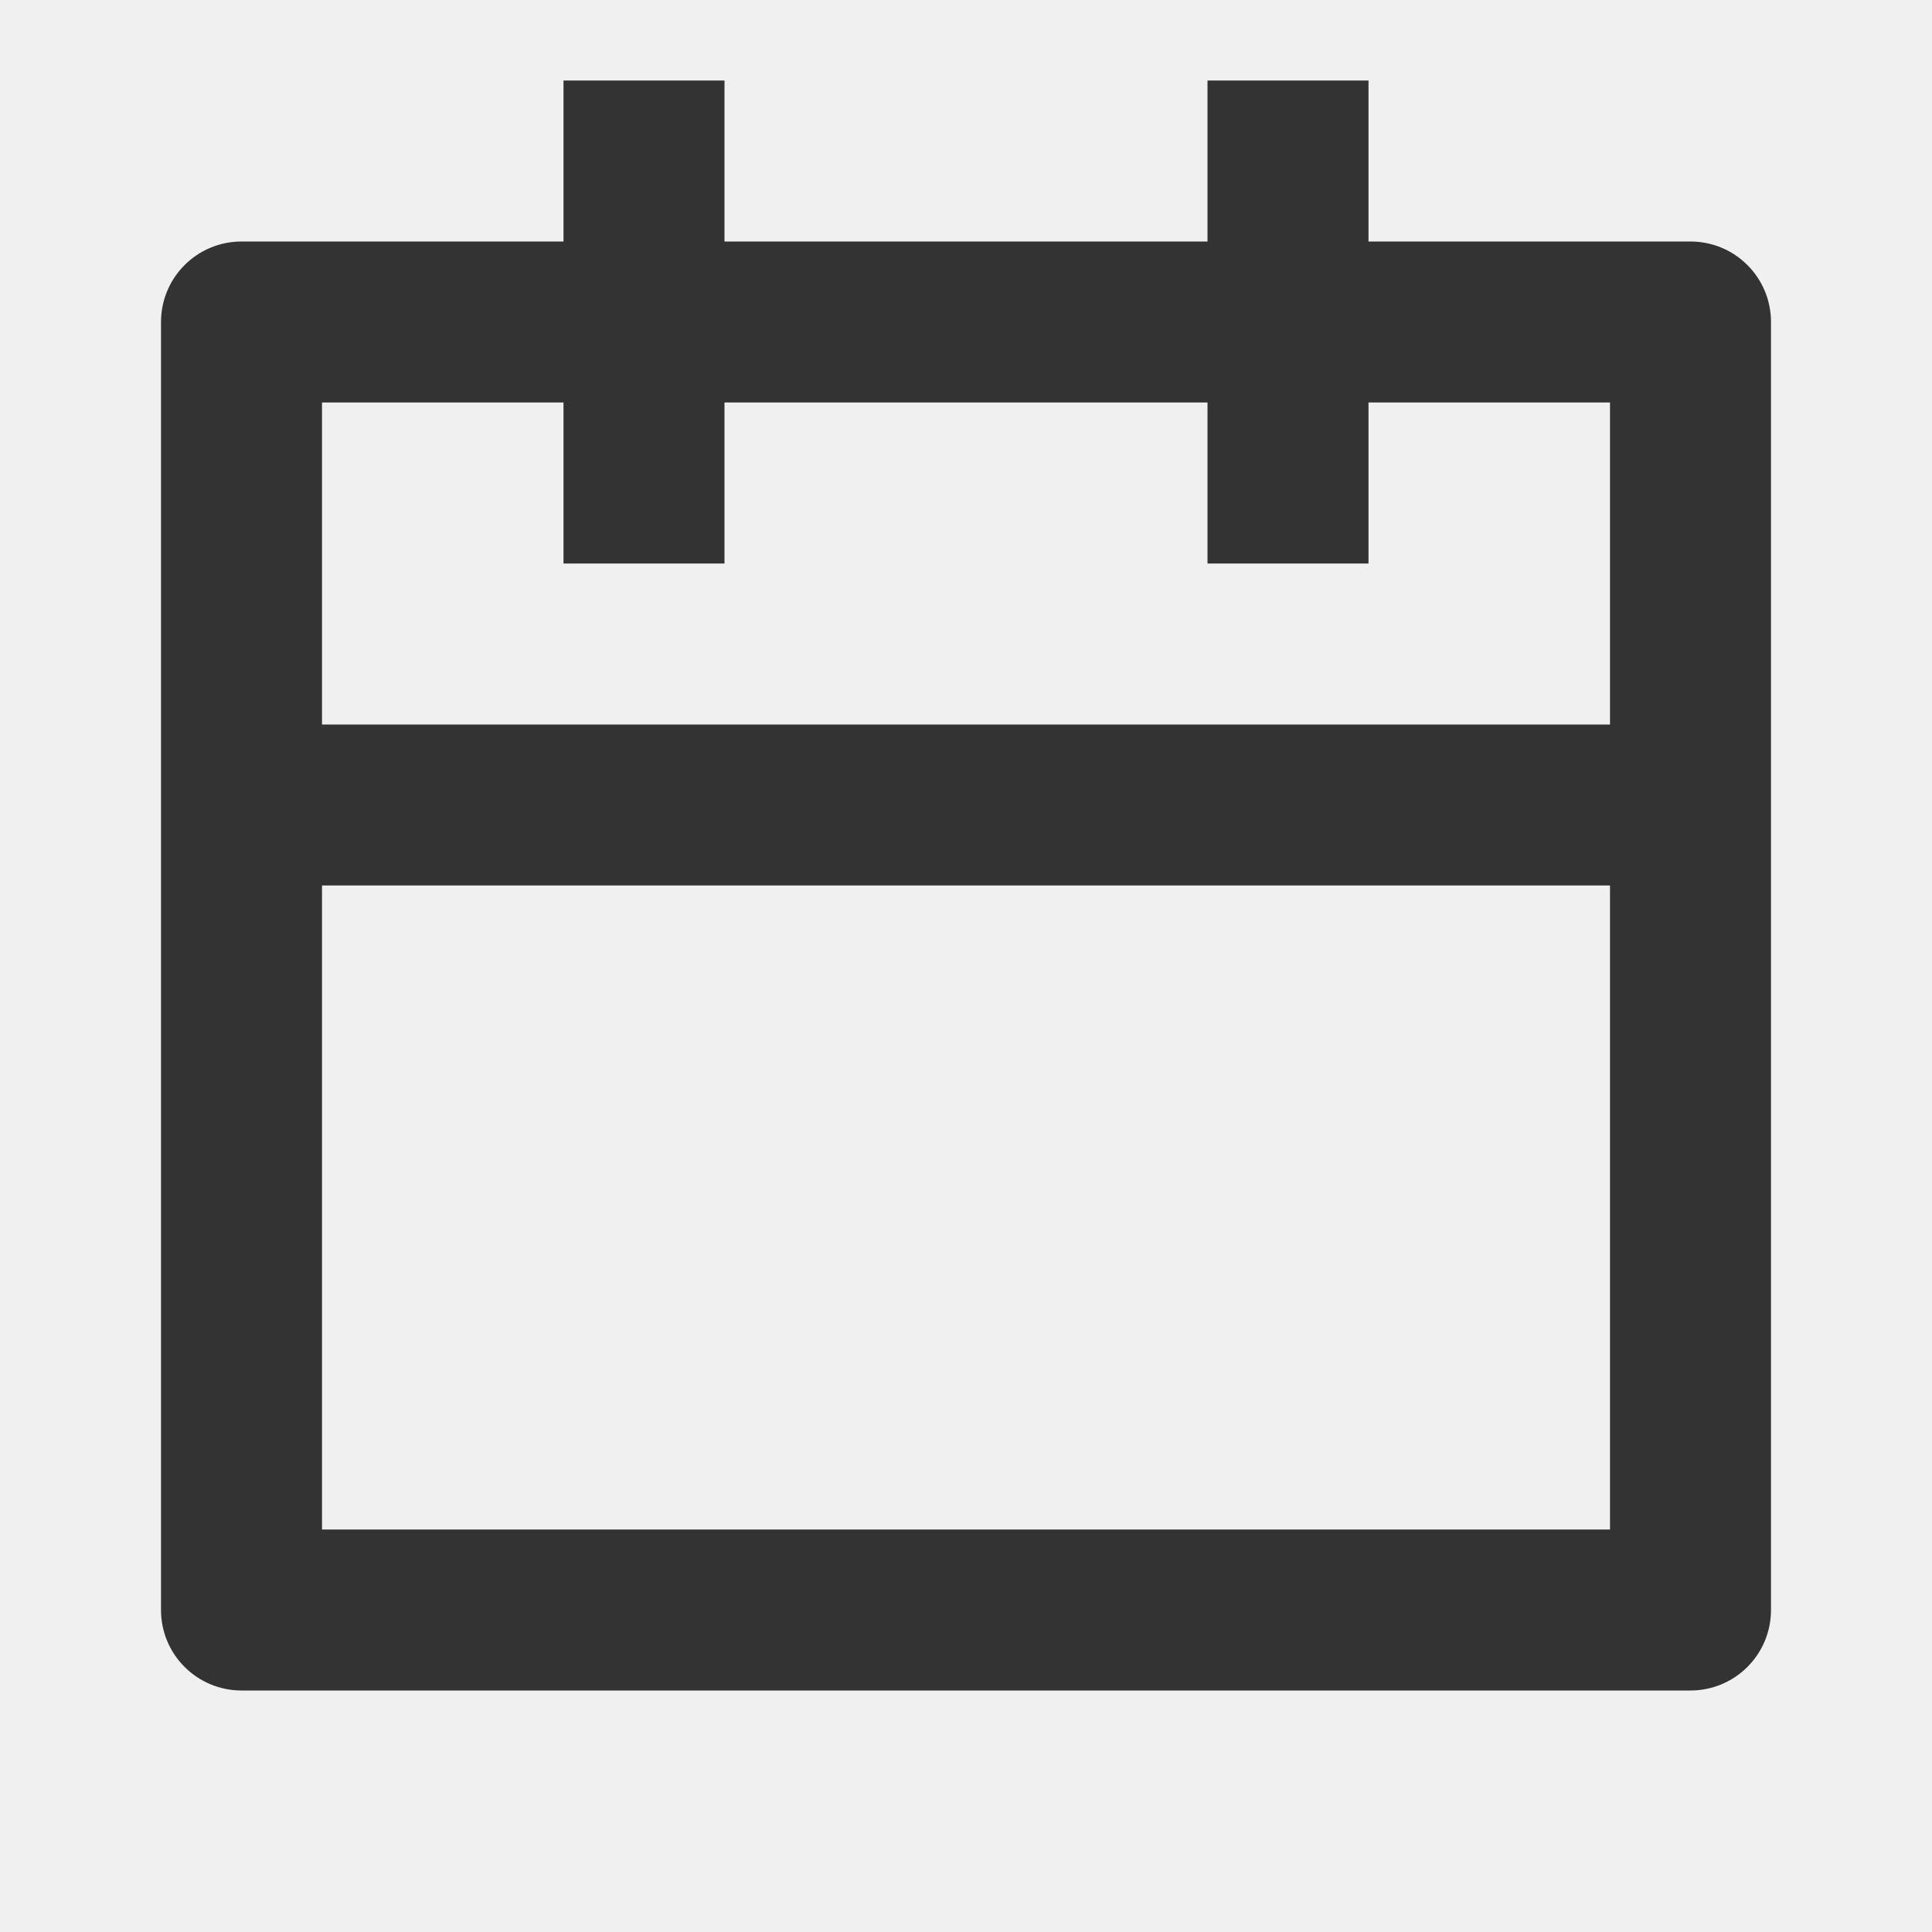
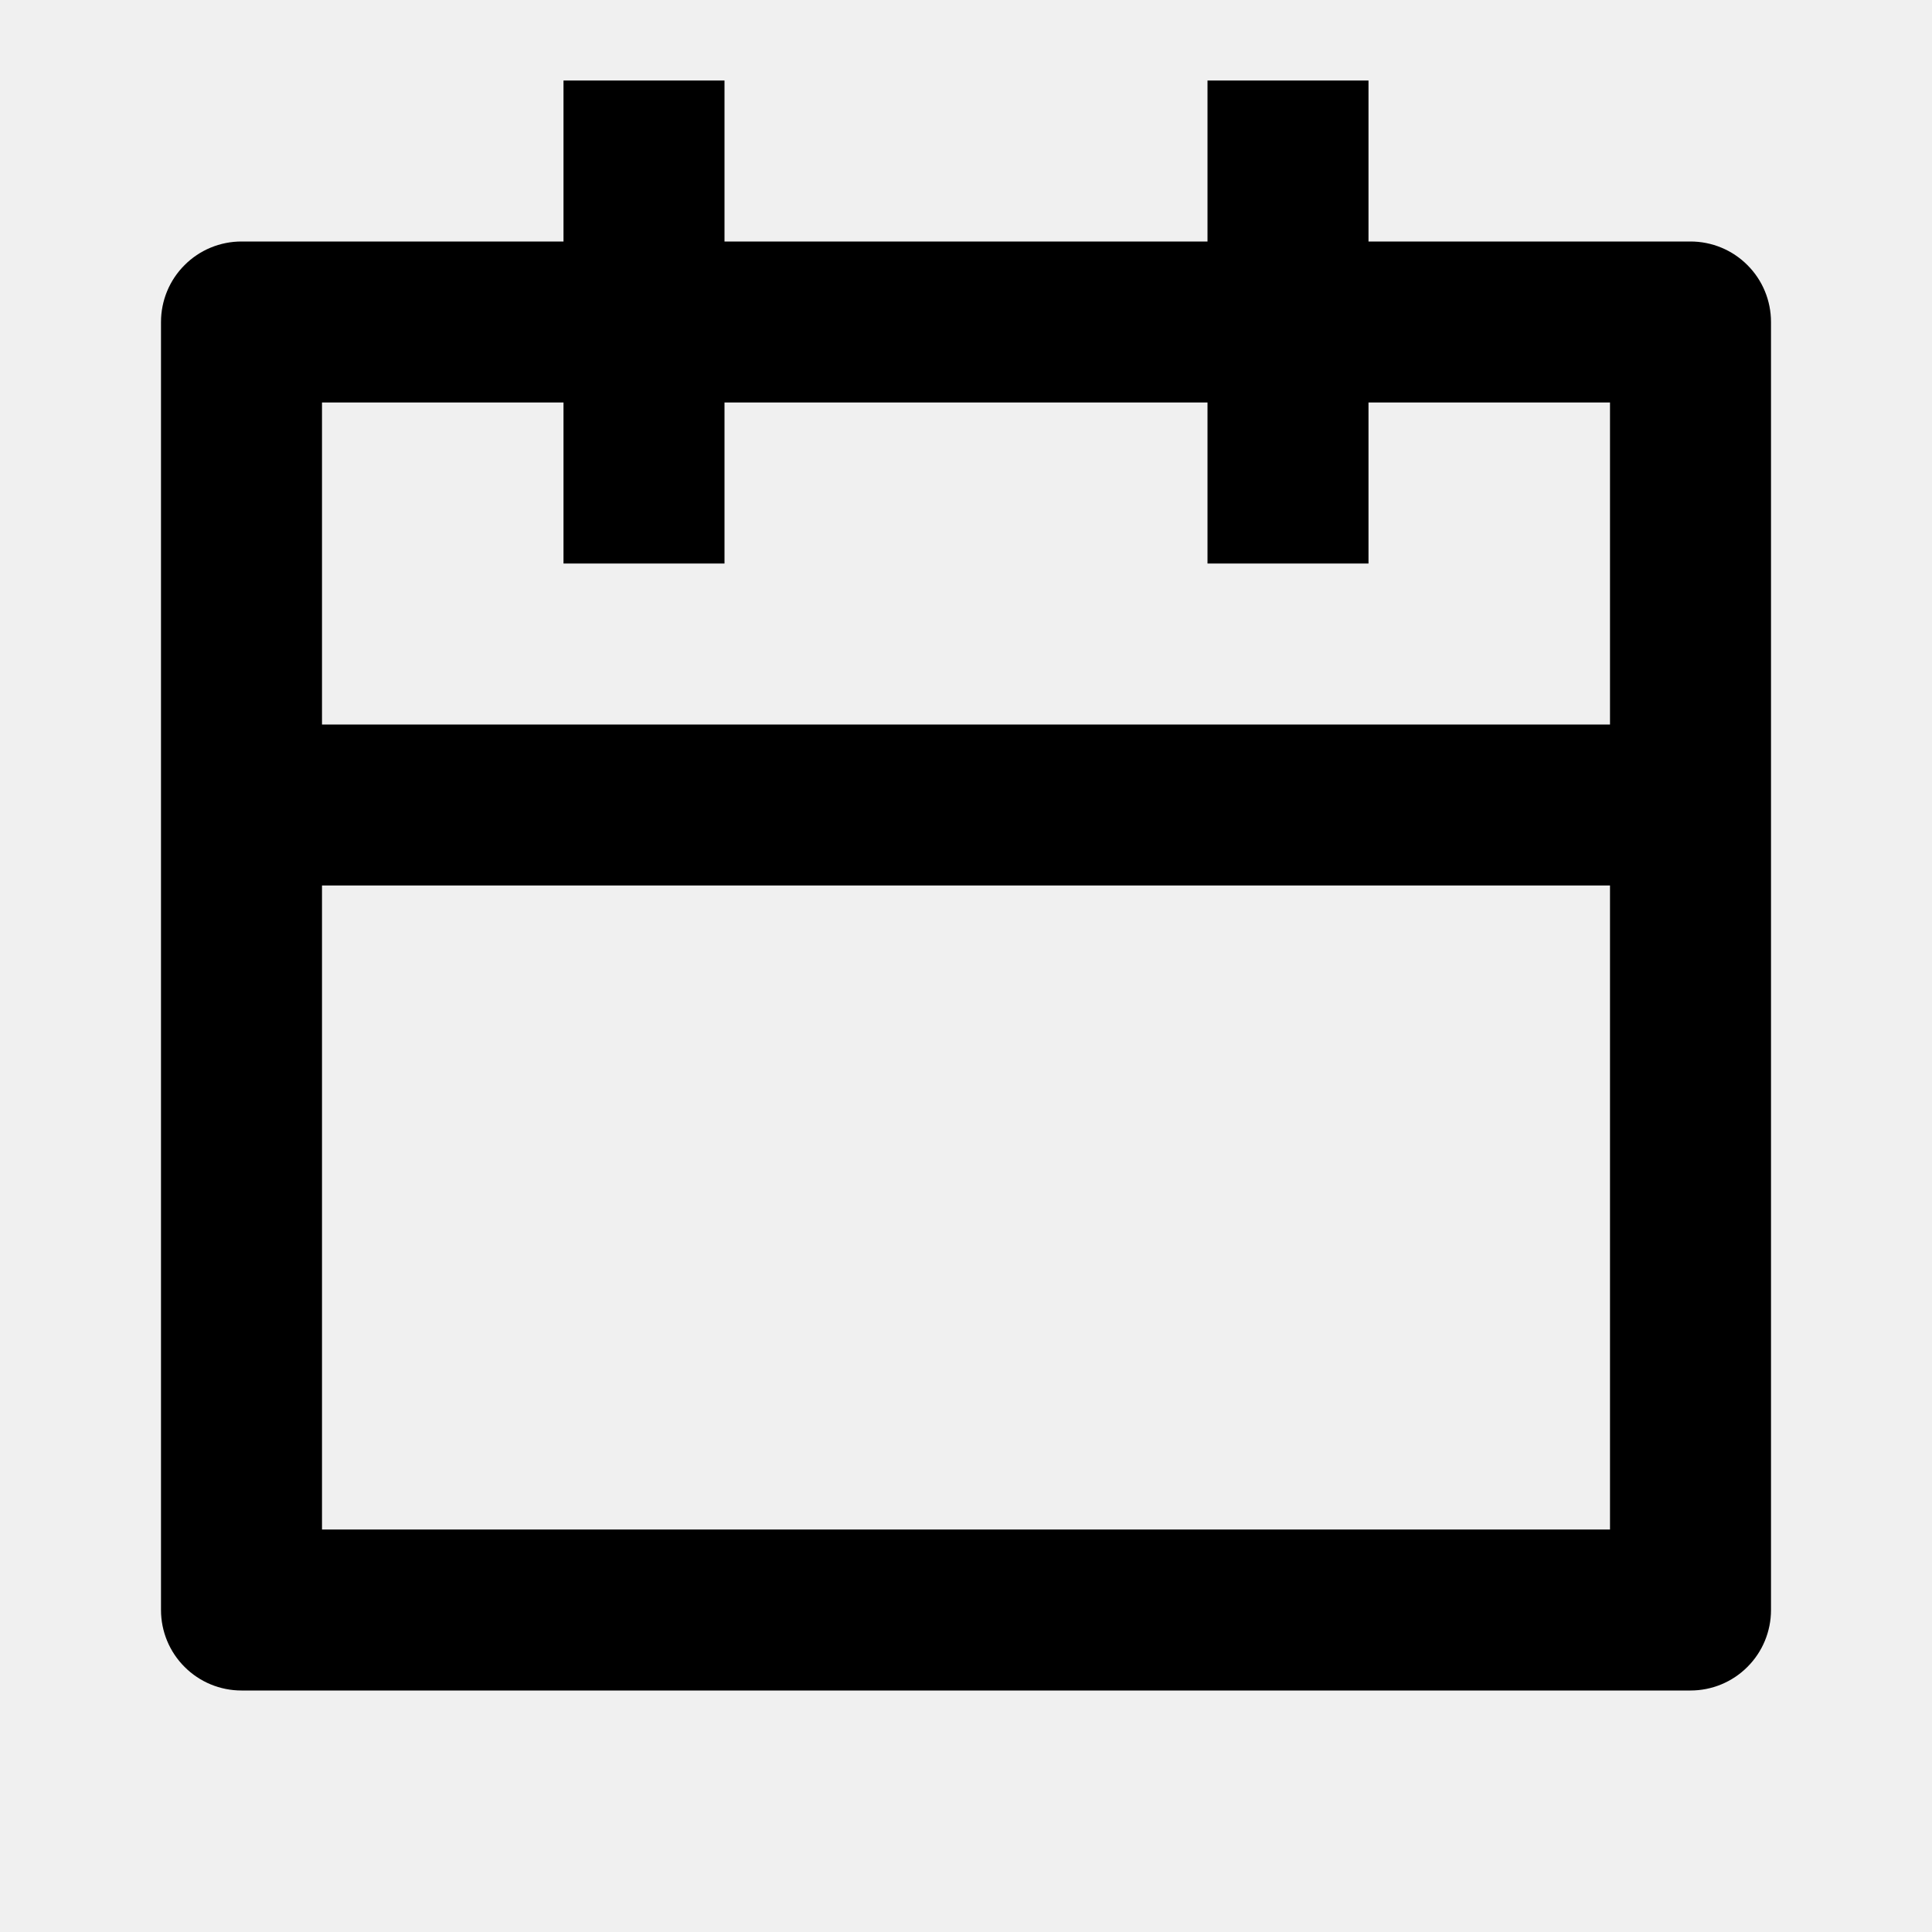
- <svg xmlns="http://www.w3.org/2000/svg" width="24" height="24" viewBox="0 0 24 24" fill="none">
-   <g clip-path="url(#clip0_197_3720)">
-     <path d="M17 3H21C21.265 3 21.52 3.105 21.707 3.293C21.895 3.48 22 3.735 22 4V20C22 20.265 21.895 20.52 21.707 20.707C21.52 20.895 21.265 21 21 21H3C2.735 21 2.48 20.895 2.293 20.707C2.105 20.52 2 20.265 2 20V4C2 3.735 2.105 3.48 2.293 3.293C2.48 3.105 2.735 3 3 3H7V1H9V3H15V1H17V3ZM15 5H9V7H7V5H4V9H20V5H17V7H15V5ZM20 11H4V19H20V11Z" fill="#333333" />
-   </g>
-   <defs>
-     <clipPath id="clip0_197_3720">
-       <rect width="24" height="24" fill="white" />
-     </clipPath>
-   </defs>
+ <svg xmlns="http://www.w3.org/2000/svg" viewBox="0 0 24 24">
+   <path d="M17 3H21C21.265 3 21.52 3.105 21.707 3.293C21.895 3.48 22 3.735 22 4V20C22 20.265 21.895 20.52 21.707 20.707C21.52 20.895 21.265 21 21 21H3C2.735 21 2.48 20.895 2.293 20.707C2.105 20.52 2 20.265 2 20V4C2 3.735 2.105 3.48 2.293 3.293C2.48 3.105 2.735 3 3 3H7V1H9V3H15V1H17V3ZM15 5H9V7H7V5H4V9H20V5H17V7H15V5ZM20 11H4V19H20V11Z" />
</svg>
